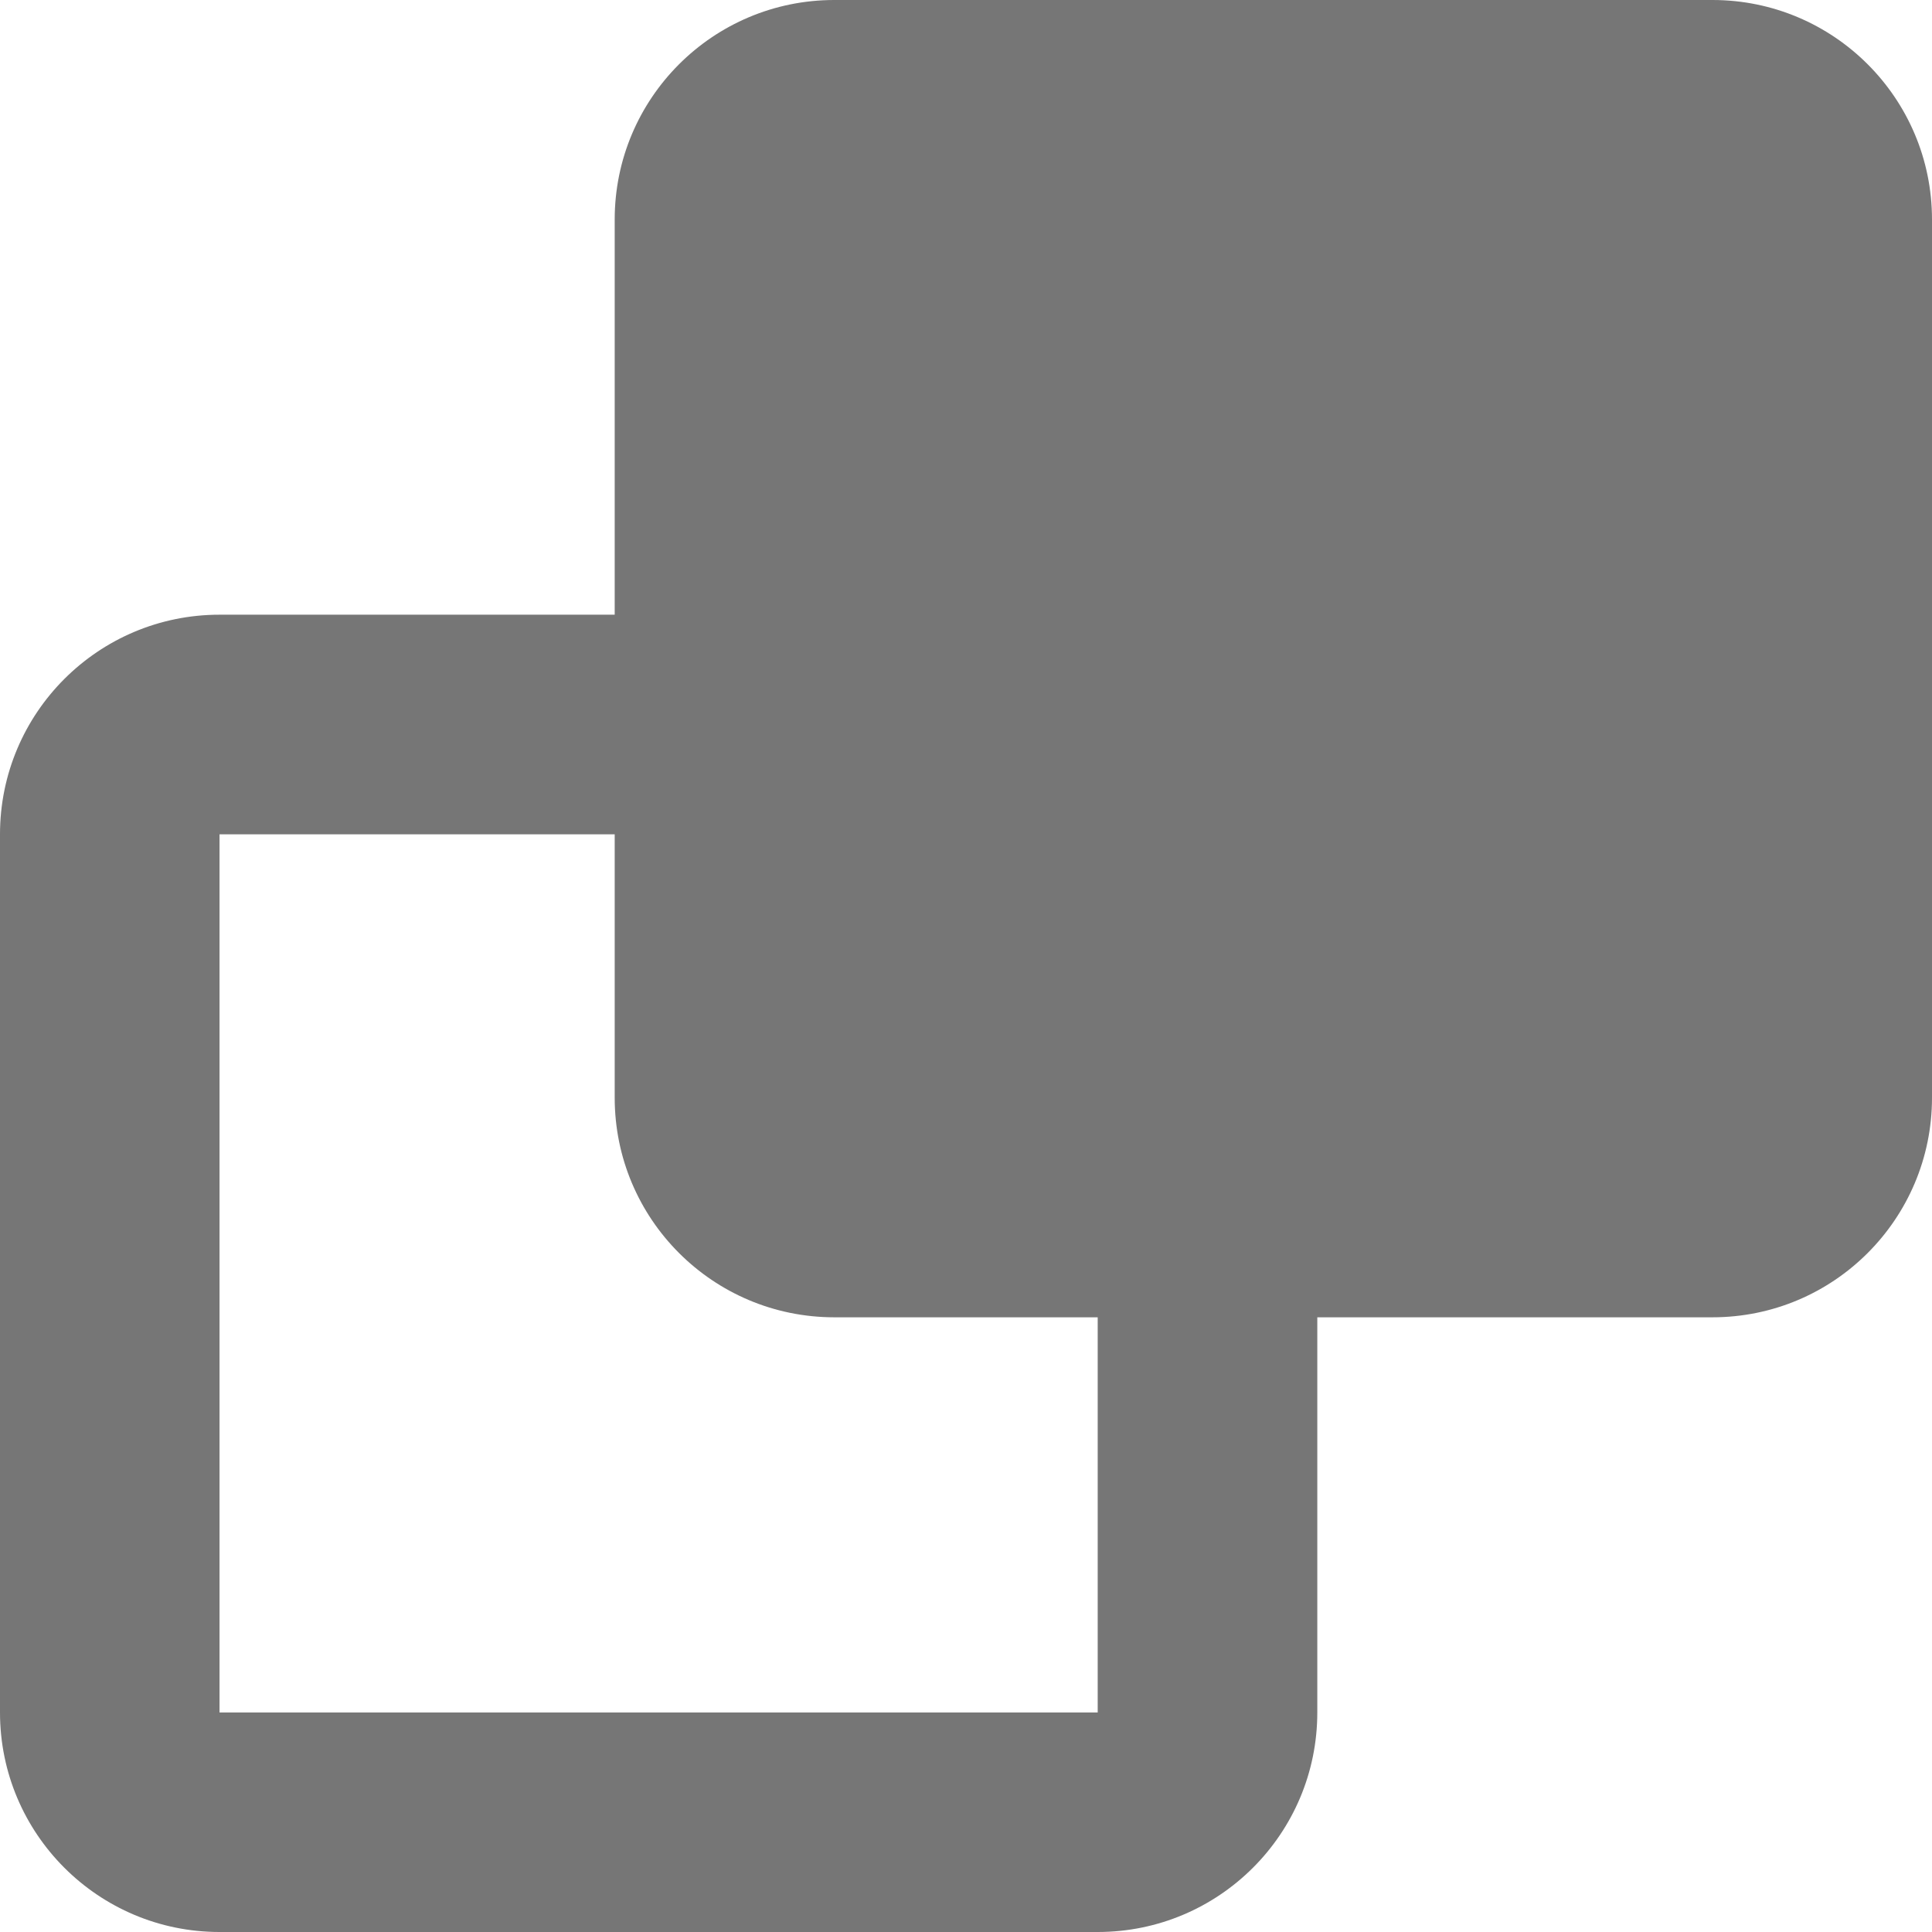
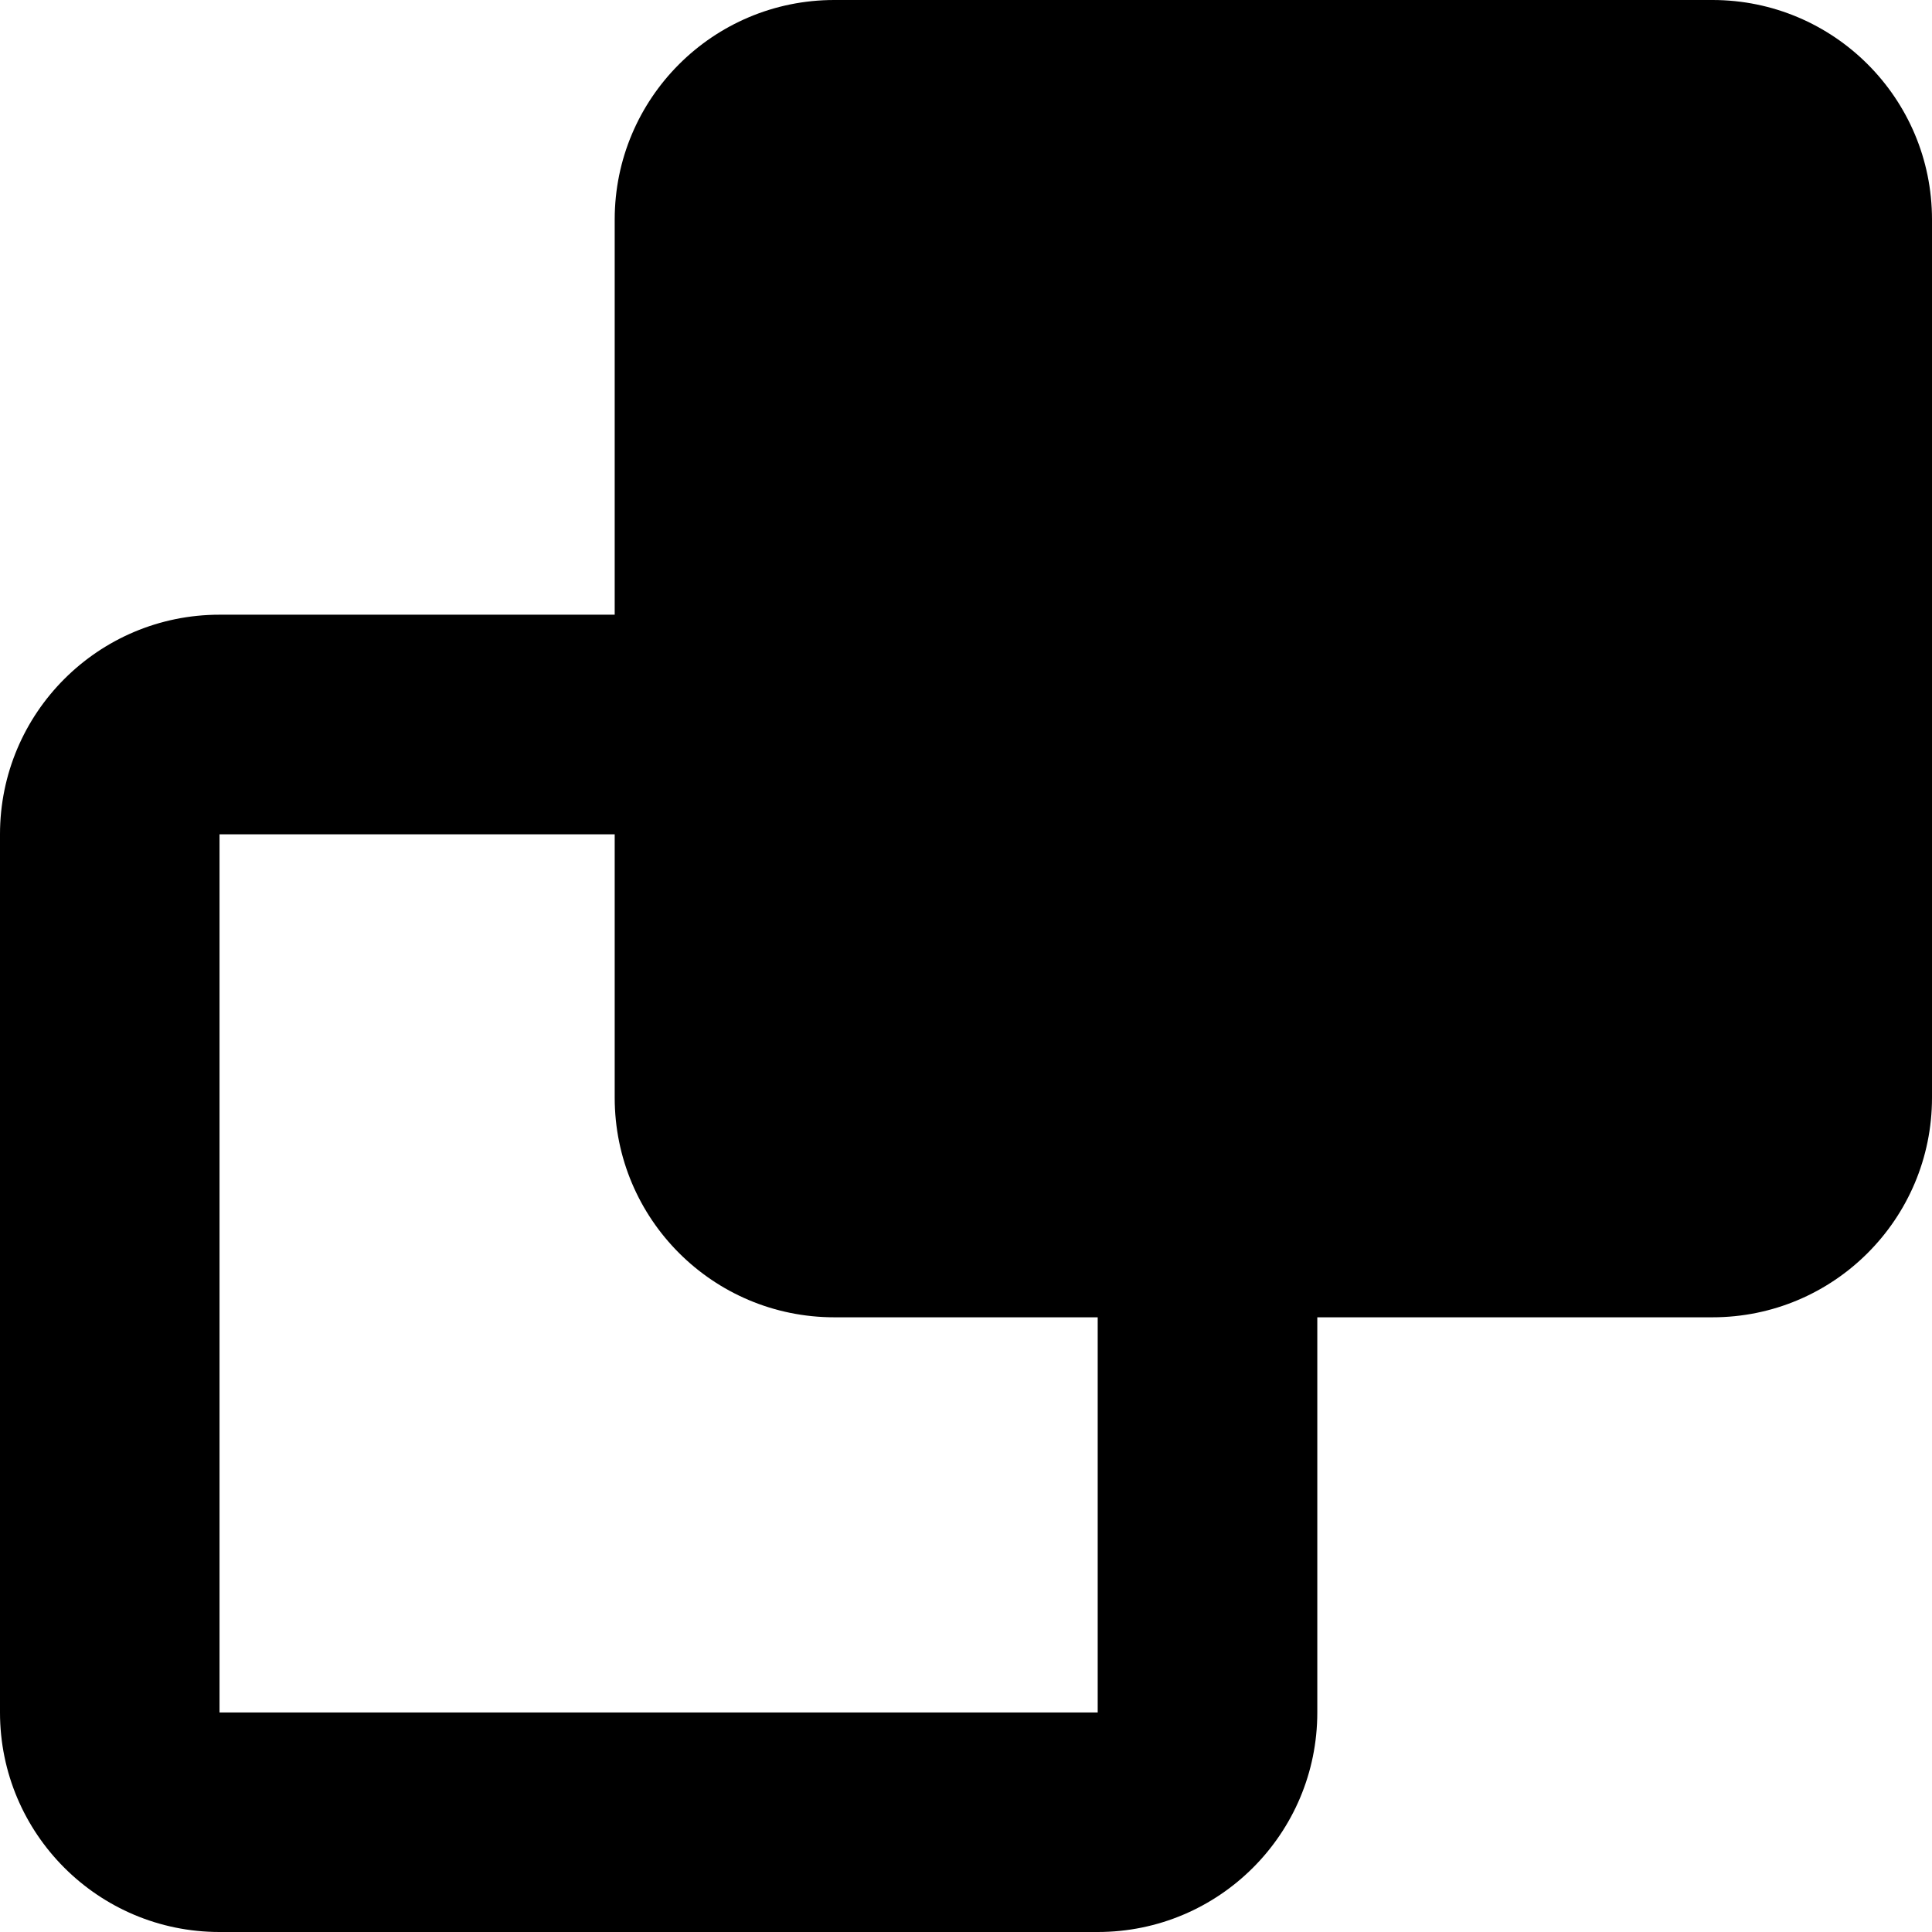
<svg xmlns="http://www.w3.org/2000/svg" width="24" height="24">
-   <path d="M0 10.364V21.273C0 22.779 1.221 24 2.727 24H13.636C15.143 24 16.364 22.779 16.364 21.273V16.364H21.273C22.779 16.364 24 15.143 24 13.636V2.727C24 1.221 22.779 0 21.273 0H10.364C8.857 0 7.636 1.221 7.636 2.727V7.636H2.727C1.221 7.636 0 8.857 0 10.364ZM2.727 10.364H7.636V13.636C7.636 15.143 8.857 16.364 10.364 16.364H13.636V21.273H2.727V10.364Z" fill="#767676" />
+   <path d="M0 10.364V21.273C0 22.779 1.221 24 2.727 24H13.636C15.143 24 16.364 22.779 16.364 21.273V16.364H21.273C22.779 16.364 24 15.143 24 13.636V2.727C24 1.221 22.779 0 21.273 0H10.364C8.857 0 7.636 1.221 7.636 2.727V7.636H2.727C1.221 7.636 0 8.857 0 10.364ZM2.727 10.364H7.636V13.636C7.636 15.143 8.857 16.364 10.364 16.364H13.636V21.273H2.727V10.364Z" />
</svg>
